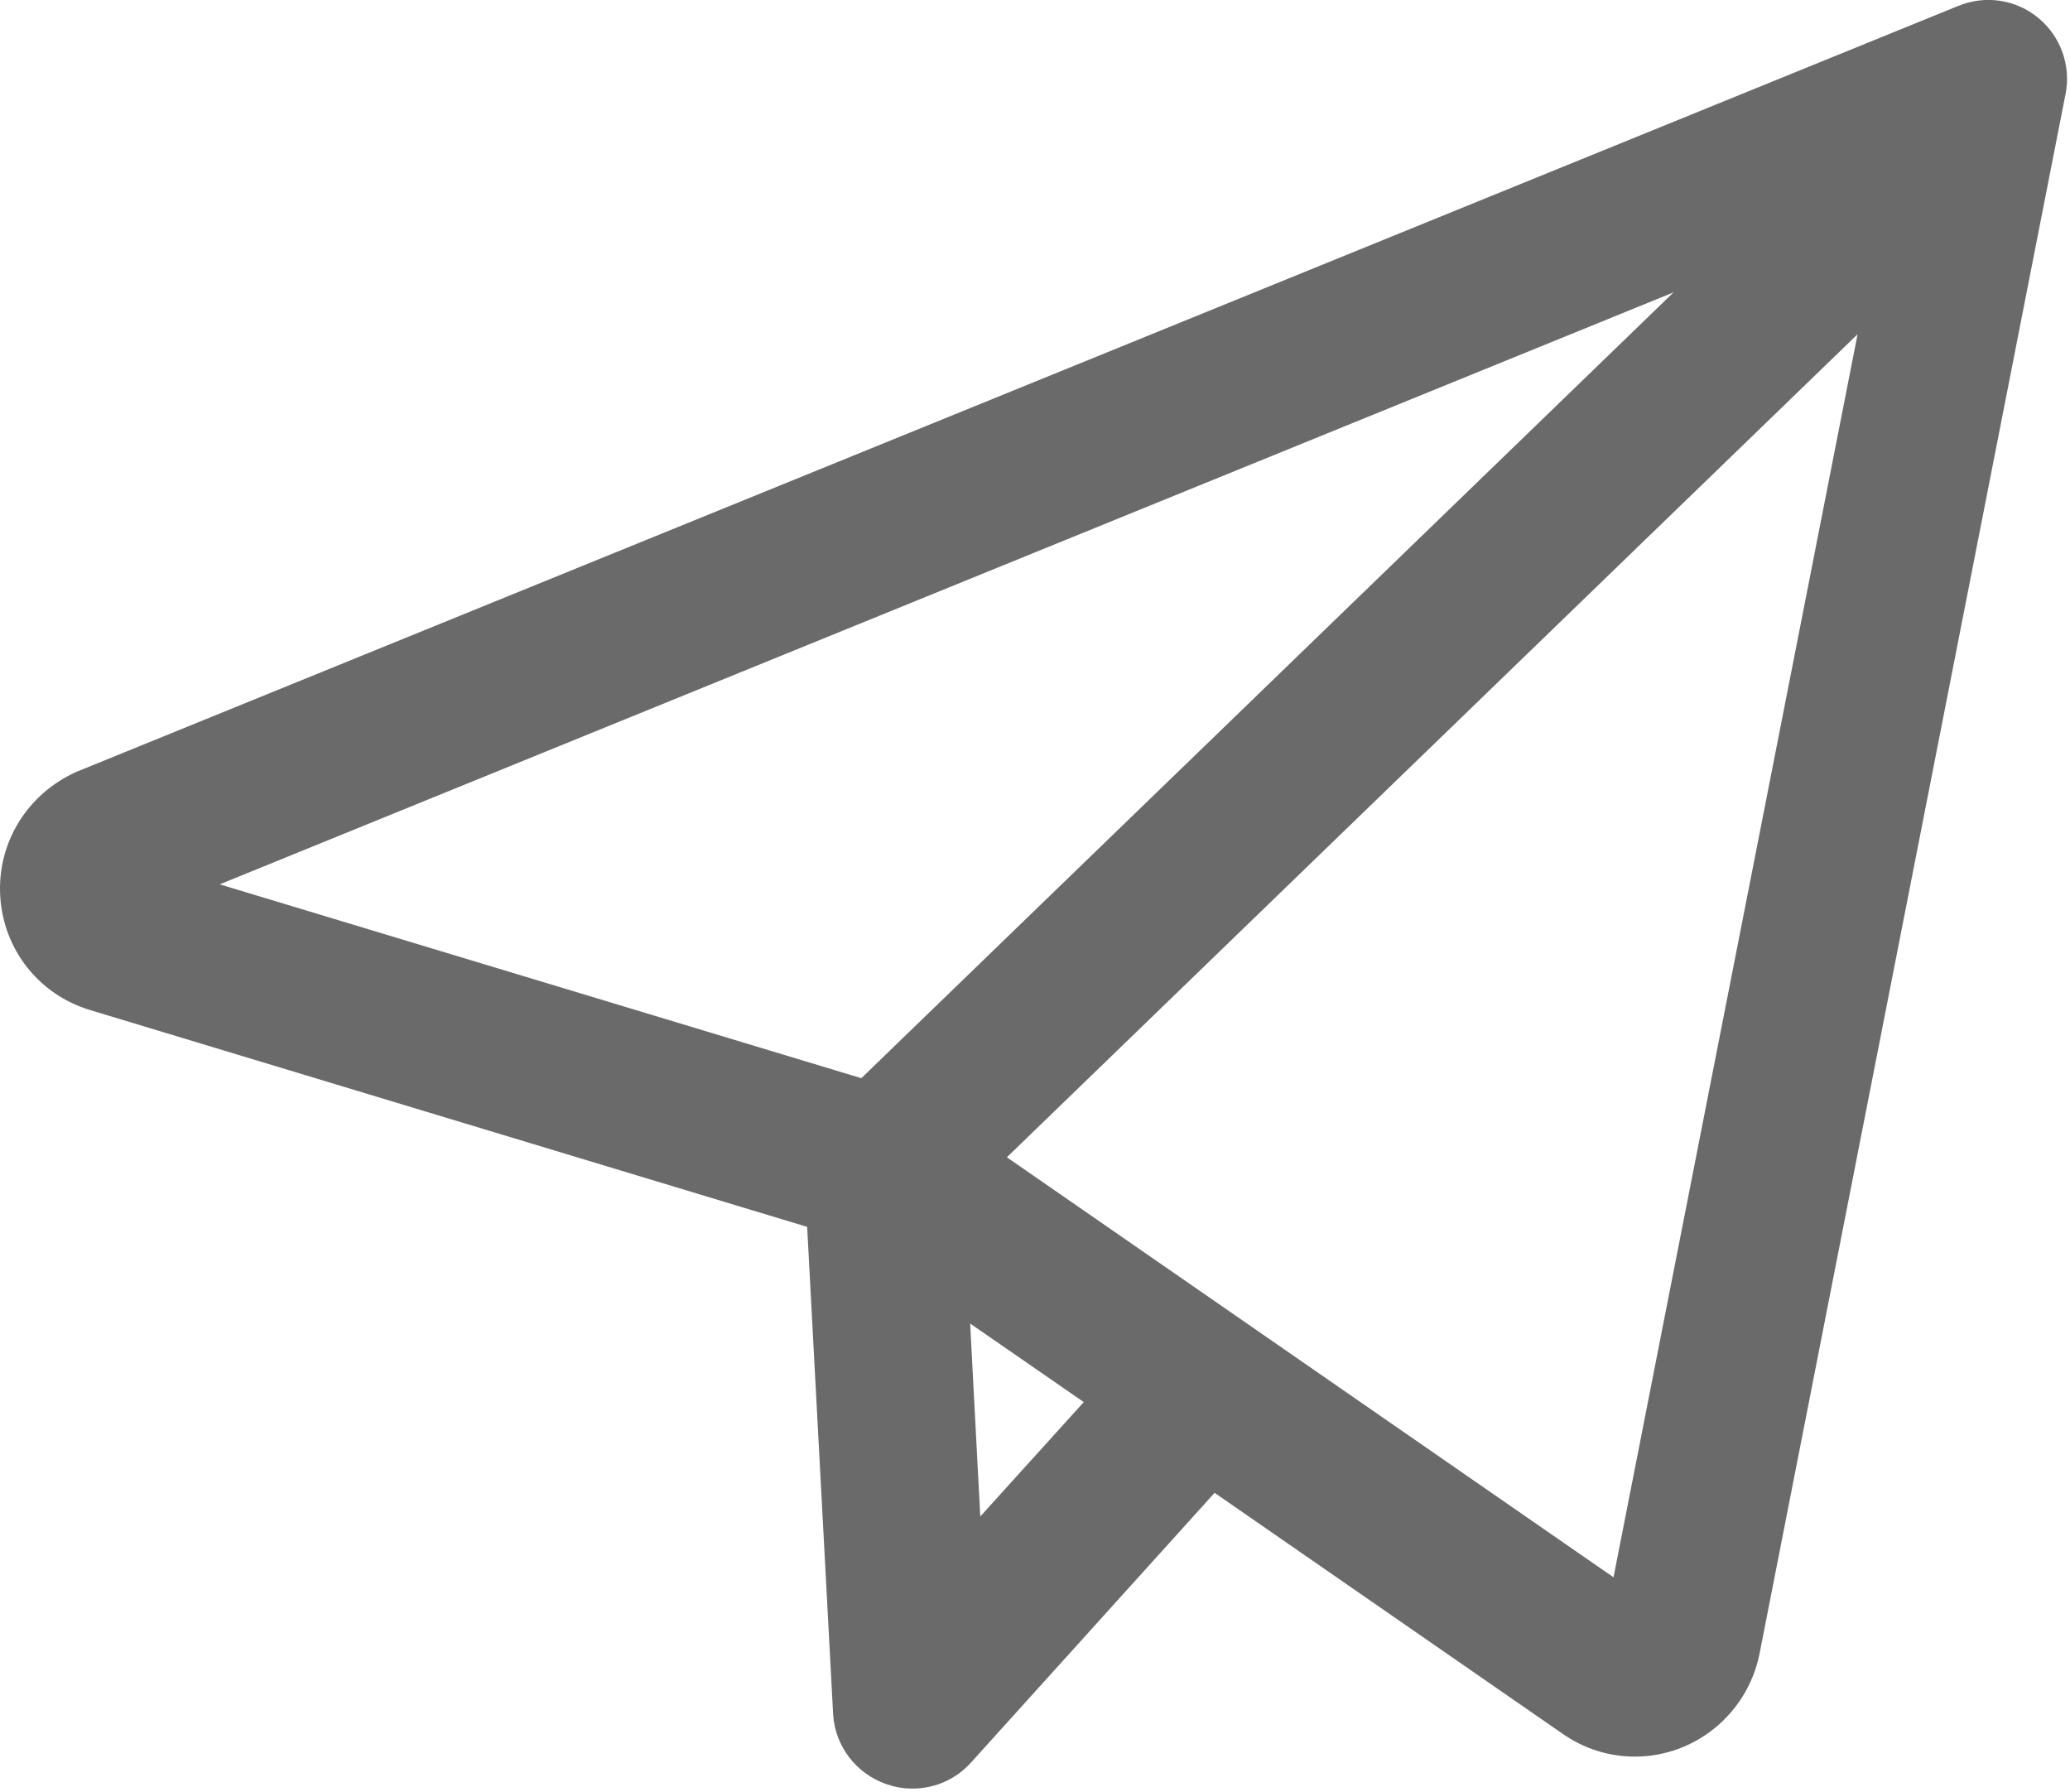
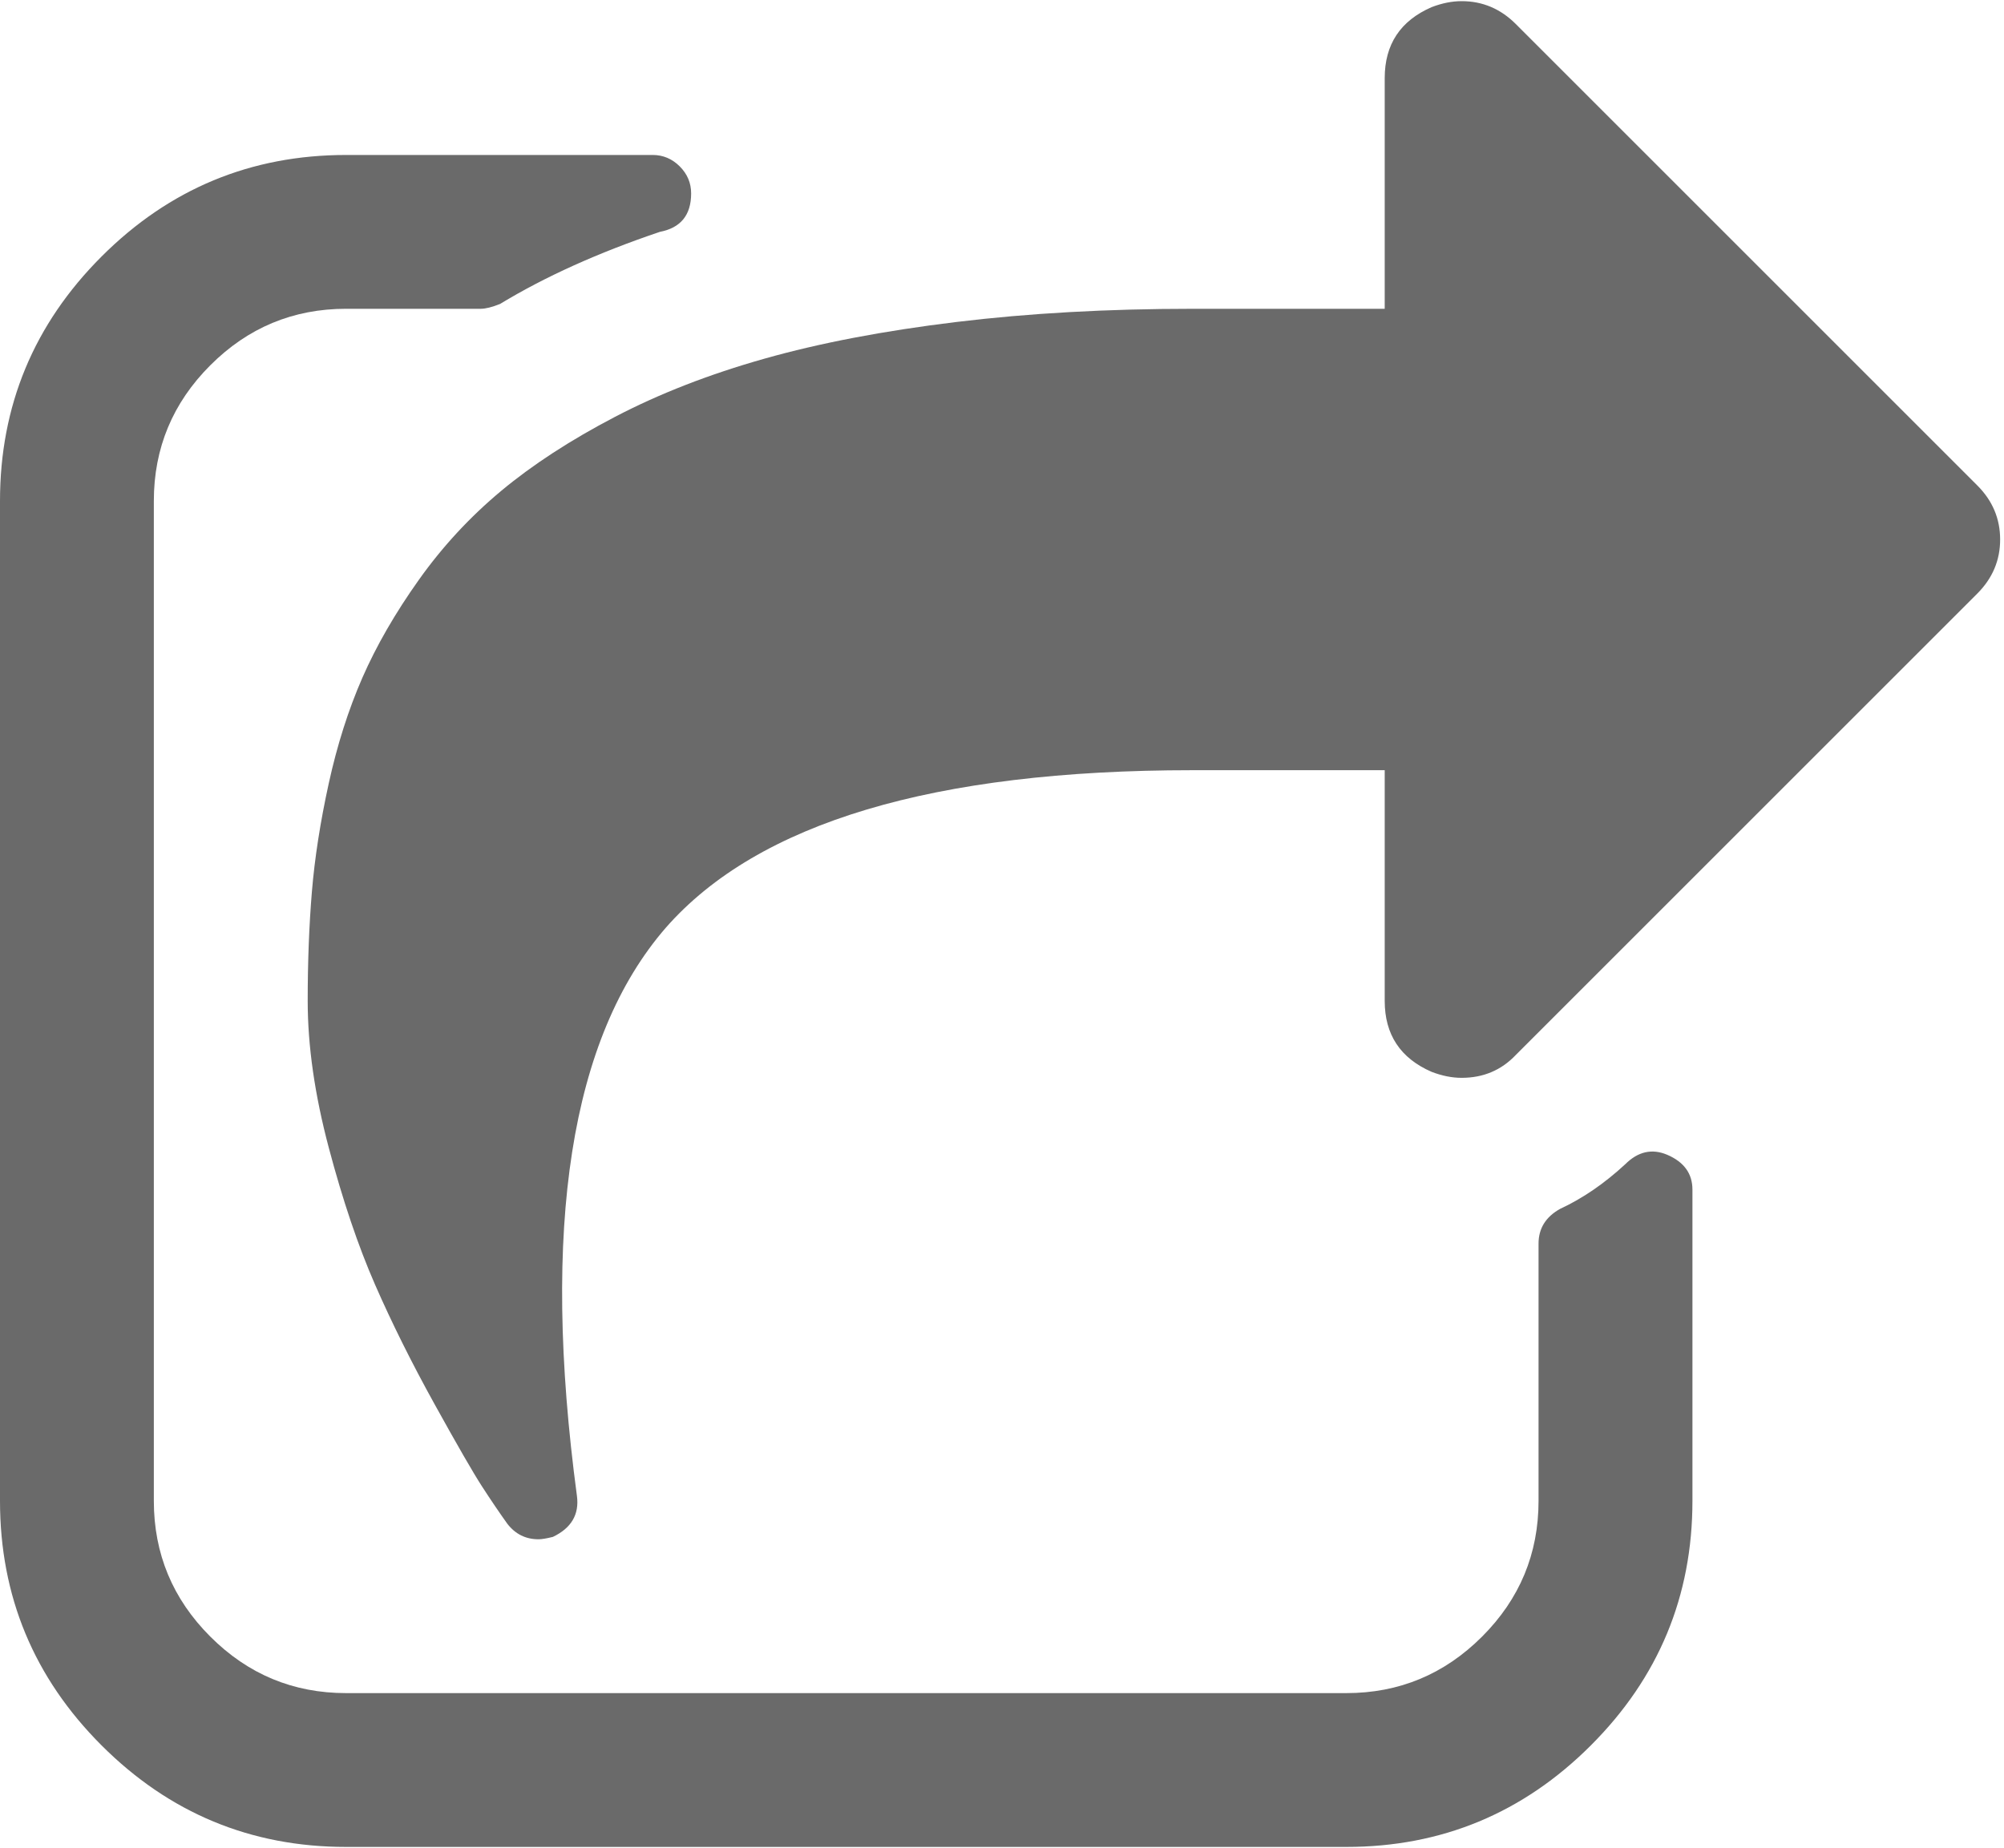
- <svg xmlns="http://www.w3.org/2000/svg" width="505px" height="437px" viewBox="0 0 505 437" version="1.1">
+ <svg xmlns="http://www.w3.org/2000/svg" width="476px" height="439px" viewBox="0 0 476 439" version="1.1">
  <g id="Page-1" stroke="none" stroke-width="1" fill="none" fill-rule="evenodd">
-     <g id="paper-plane" transform="translate(7, 6)" fill="#6A6A6A" fill-rule="nonzero" stroke="#6A6A6A" stroke-width="14">
-       <path d="M0.043,212.197 C0.643,222.297 7.343,230.797 17.043,233.697 L196.643,287.997 L203.243,411.797 C203.543,416.697 206.843,420.997 211.543,422.597 C212.843,423.097 214.243,423.297 215.543,423.297 C219.043,423.297 222.343,421.897 224.743,419.197 L288.243,348.897 L378.243,411.197 C382.243,413.997 386.943,415.497 391.843,415.497 C403.143,415.497 412.943,407.497 415.343,396.297 L490.043,15.597 C490.943,11.197 489.243,6.597 485.843,3.797 C482.343,0.897 477.643,0.197 473.443,1.897 L14.443,188.697 C5.143,192.897 -0.557,202.097 0.043,212.197 Z M226.043,381.097 L221.943,302.997 L267.943,334.797 L226.043,381.097 Z M391.443,390.597 L227.643,277.197 L457.343,54.997 L391.443,390.597 Z M432.143,45.197 L205.043,264.897 L25.643,210.697 L432.143,45.197 Z" id="Shape" />
+     <g id="share-symbol" fill="#6A6A6A" fill-rule="nonzero">
+       <path d="M469.658,115.333 L360.029,5.697 C356.408,2.08 352.12,0.273 347.175,0.273 C344.9,0.273 342.514,0.749 340.043,1.698 C332.617,4.935 328.904,10.55 328.904,18.544 L328.904,73.365 L283.221,73.365 C263.047,73.365 244.342,74.412 227.12,76.505 C209.896,78.597 194.716,81.498 181.583,85.213 C168.449,88.921 156.6,93.539 146.036,99.059 C135.474,104.577 126.481,110.431 119.056,116.618 C111.63,122.804 105.113,129.848 99.498,137.747 C93.88,145.645 89.41,153.4 86.076,161.014 C82.748,168.63 80.084,177.004 78.084,186.139 C76.082,195.276 74.751,203.84 74.085,211.832 C73.419,219.826 73.086,228.489 73.086,237.811 C73.086,248.474 74.754,260.082 78.084,272.649 C81.415,285.208 85.079,296.056 89.076,305.194 C93.072,314.324 97.785,323.797 103.21,333.597 C108.634,343.399 112.392,349.914 114.486,353.152 C116.579,356.382 118.581,359.339 120.483,362.002 C122.386,364.476 124.86,365.712 127.904,365.712 C128.669,365.712 129.806,365.526 131.331,365.144 C135.708,363.049 137.61,359.819 137.039,355.439 C128.475,291.485 135.519,246.466 158.167,220.392 C180.059,195.458 221.742,182.989 283.218,182.989 L328.904,182.989 L328.904,237.805 C328.904,245.806 332.614,251.418 340.04,254.656 C342.511,255.607 344.893,256.08 347.172,256.08 C352.312,256.08 356.597,254.273 360.026,250.659 L469.659,141.022 C473.272,137.403 475.083,133.124 475.083,128.175 C475.082,123.23 473.271,118.944 469.658,115.333 Z" id="Path" />
+       <path d="M395.996,274.356 C392.371,272.827 389.045,273.593 386.003,276.639 C381.055,281.207 375.911,284.732 370.583,287.203 C367.15,289.105 365.442,291.863 365.442,295.48 L365.442,356.584 C365.442,369.146 360.976,379.892 352.027,388.844 C343.082,397.79 332.323,402.263 319.763,402.263 L82.222,402.263 C69.658,402.263 58.904,397.79 49.958,388.844 C41.011,379.892 36.54,369.147 36.54,356.584 L36.54,119.039 C36.54,106.476 41.011,95.726 49.958,86.78 C58.903,77.833 69.657,73.362 82.222,73.362 L114.199,73.362 C115.34,73.362 116.865,72.979 118.767,72.219 C129.427,65.746 142.08,60.034 156.739,55.086 C161.688,54.136 164.162,51.092 164.162,45.95 C164.162,43.476 163.259,41.339 161.45,39.527 C159.641,37.723 157.504,36.819 155.027,36.819 L82.226,36.819 C59.576,36.819 40.208,44.861 24.124,60.944 C8.042,77.026 0,96.394 0,119.044 L0,356.581 C0,379.232 8.042,398.599 24.125,414.683 C40.209,430.767 59.577,438.809 82.227,438.809 L319.768,438.809 C342.415,438.809 361.785,430.767 377.869,414.683 C393.954,398.599 401.996,379.233 401.996,356.581 L401.996,282.635 C401.995,278.829 399.996,276.071 395.996,274.356 Z" id="Path" />
    </g>
  </g>
</svg>
